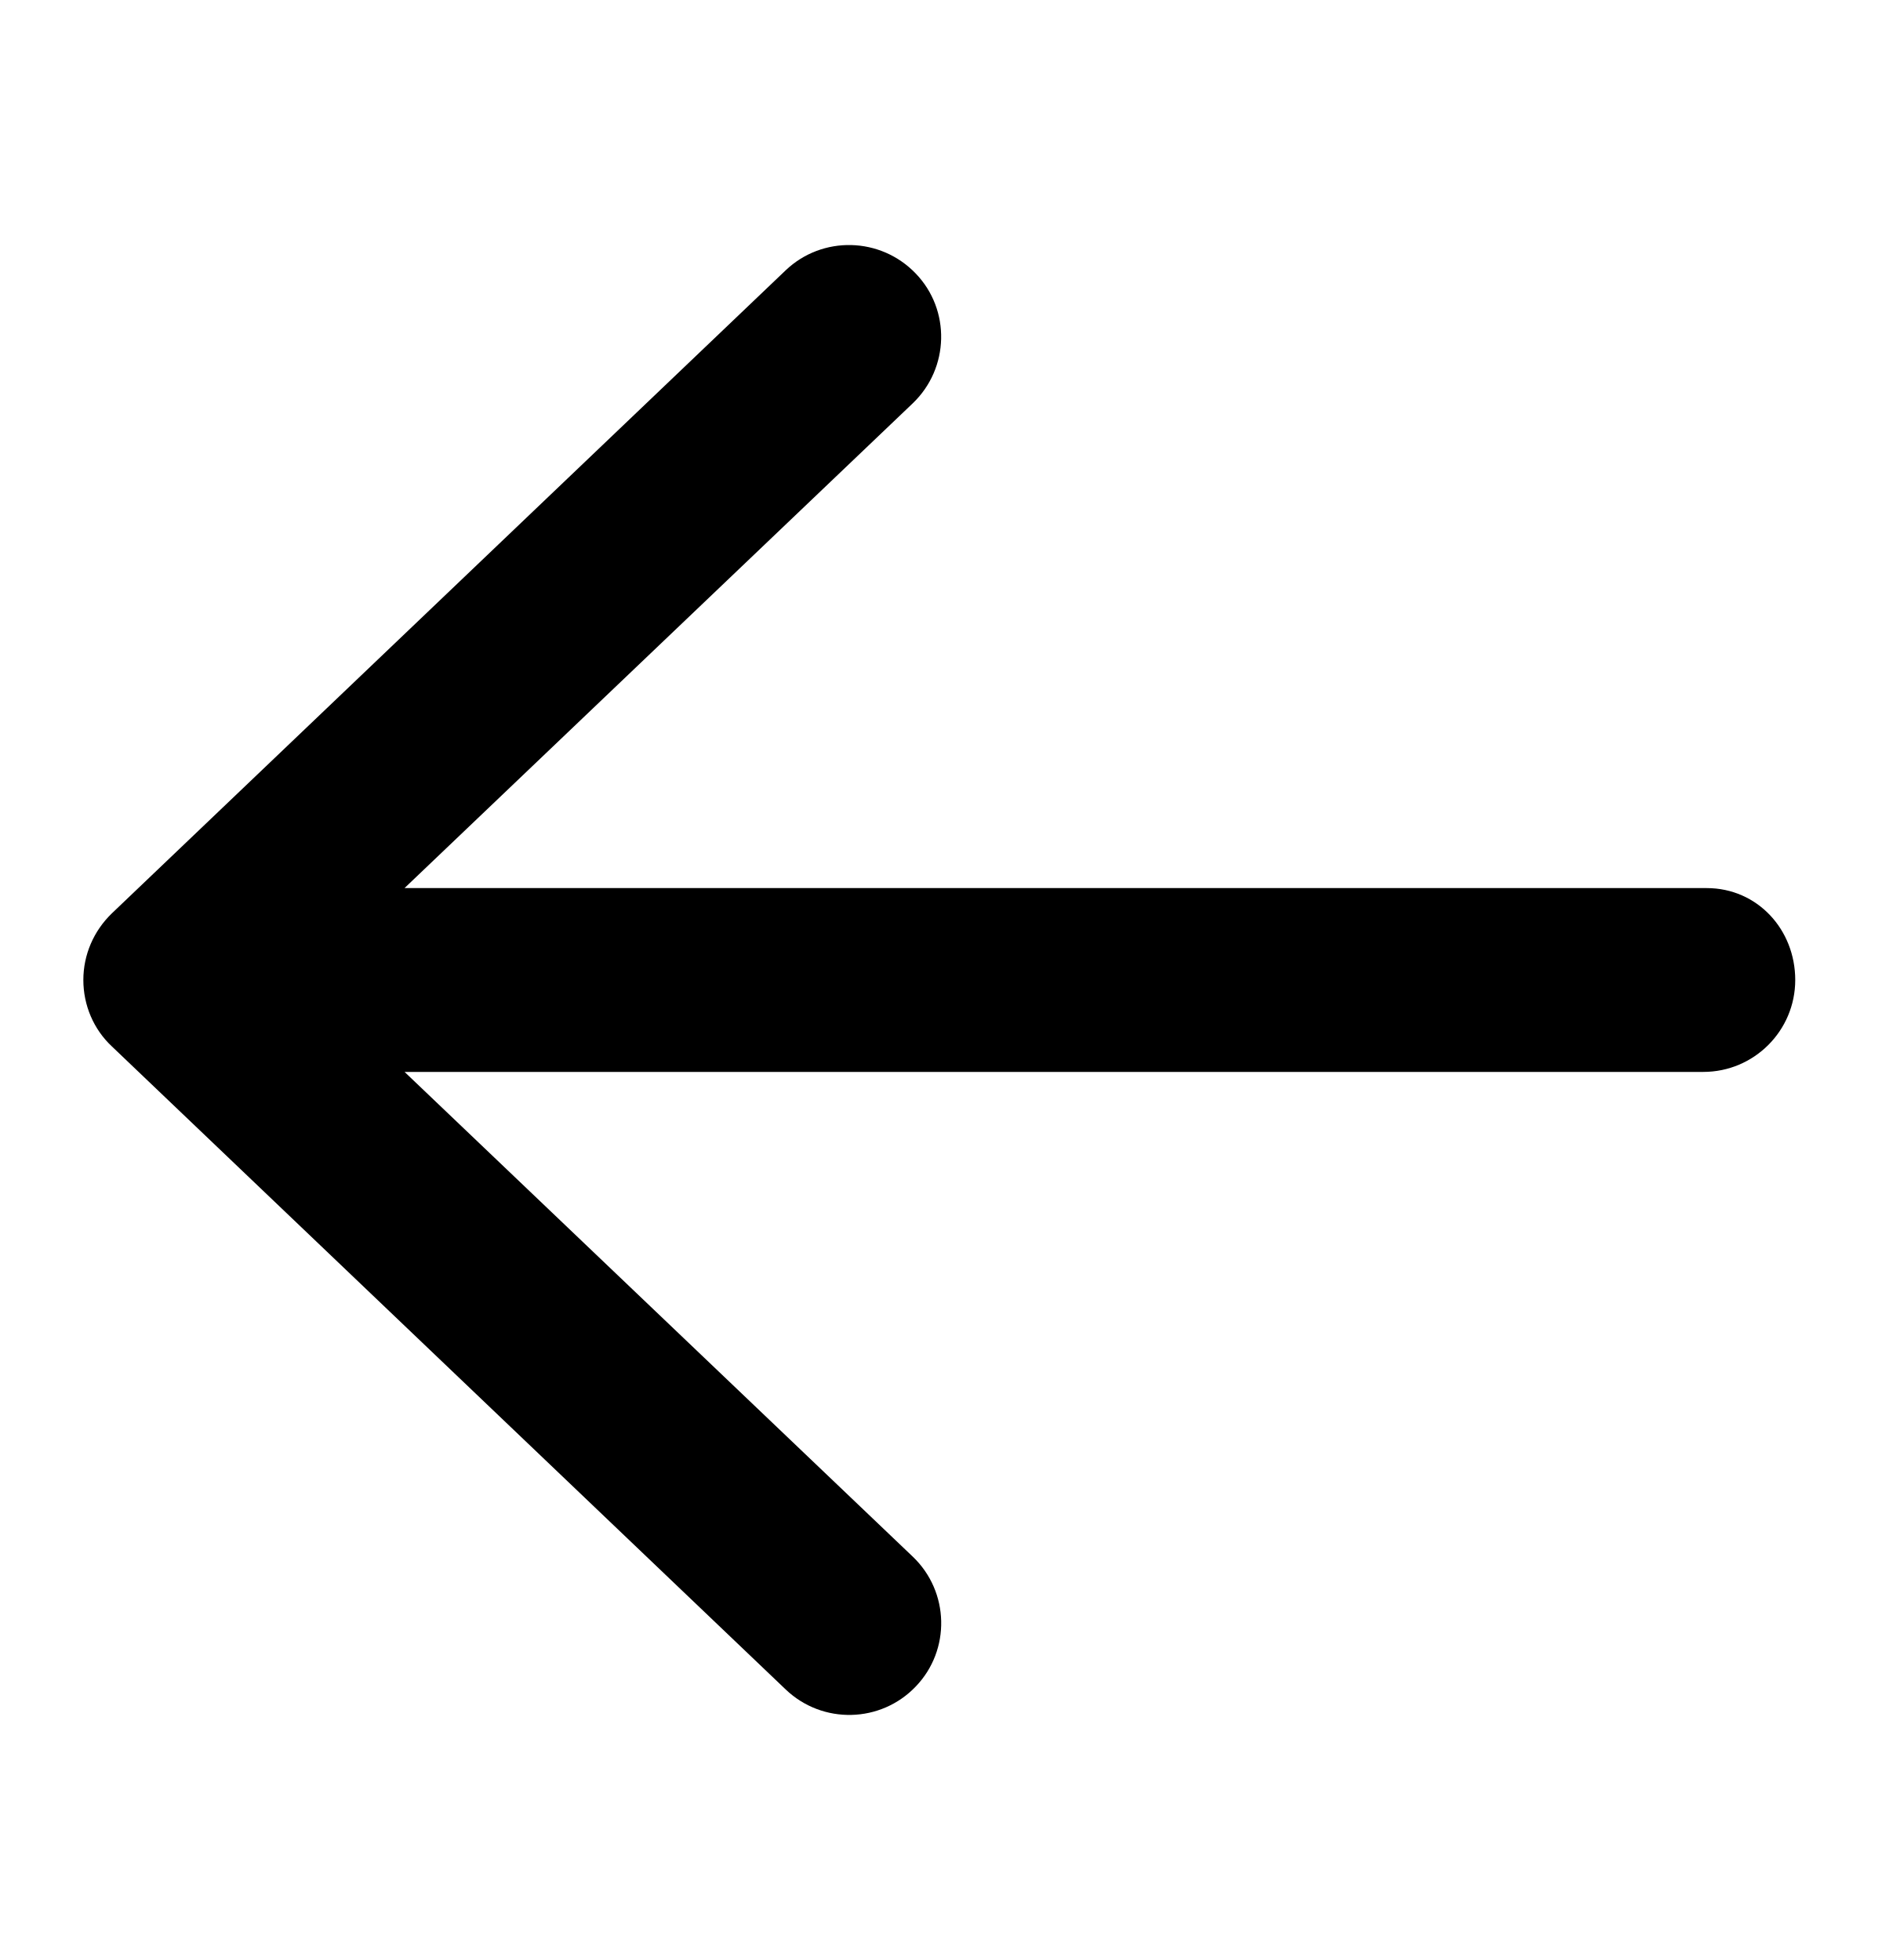
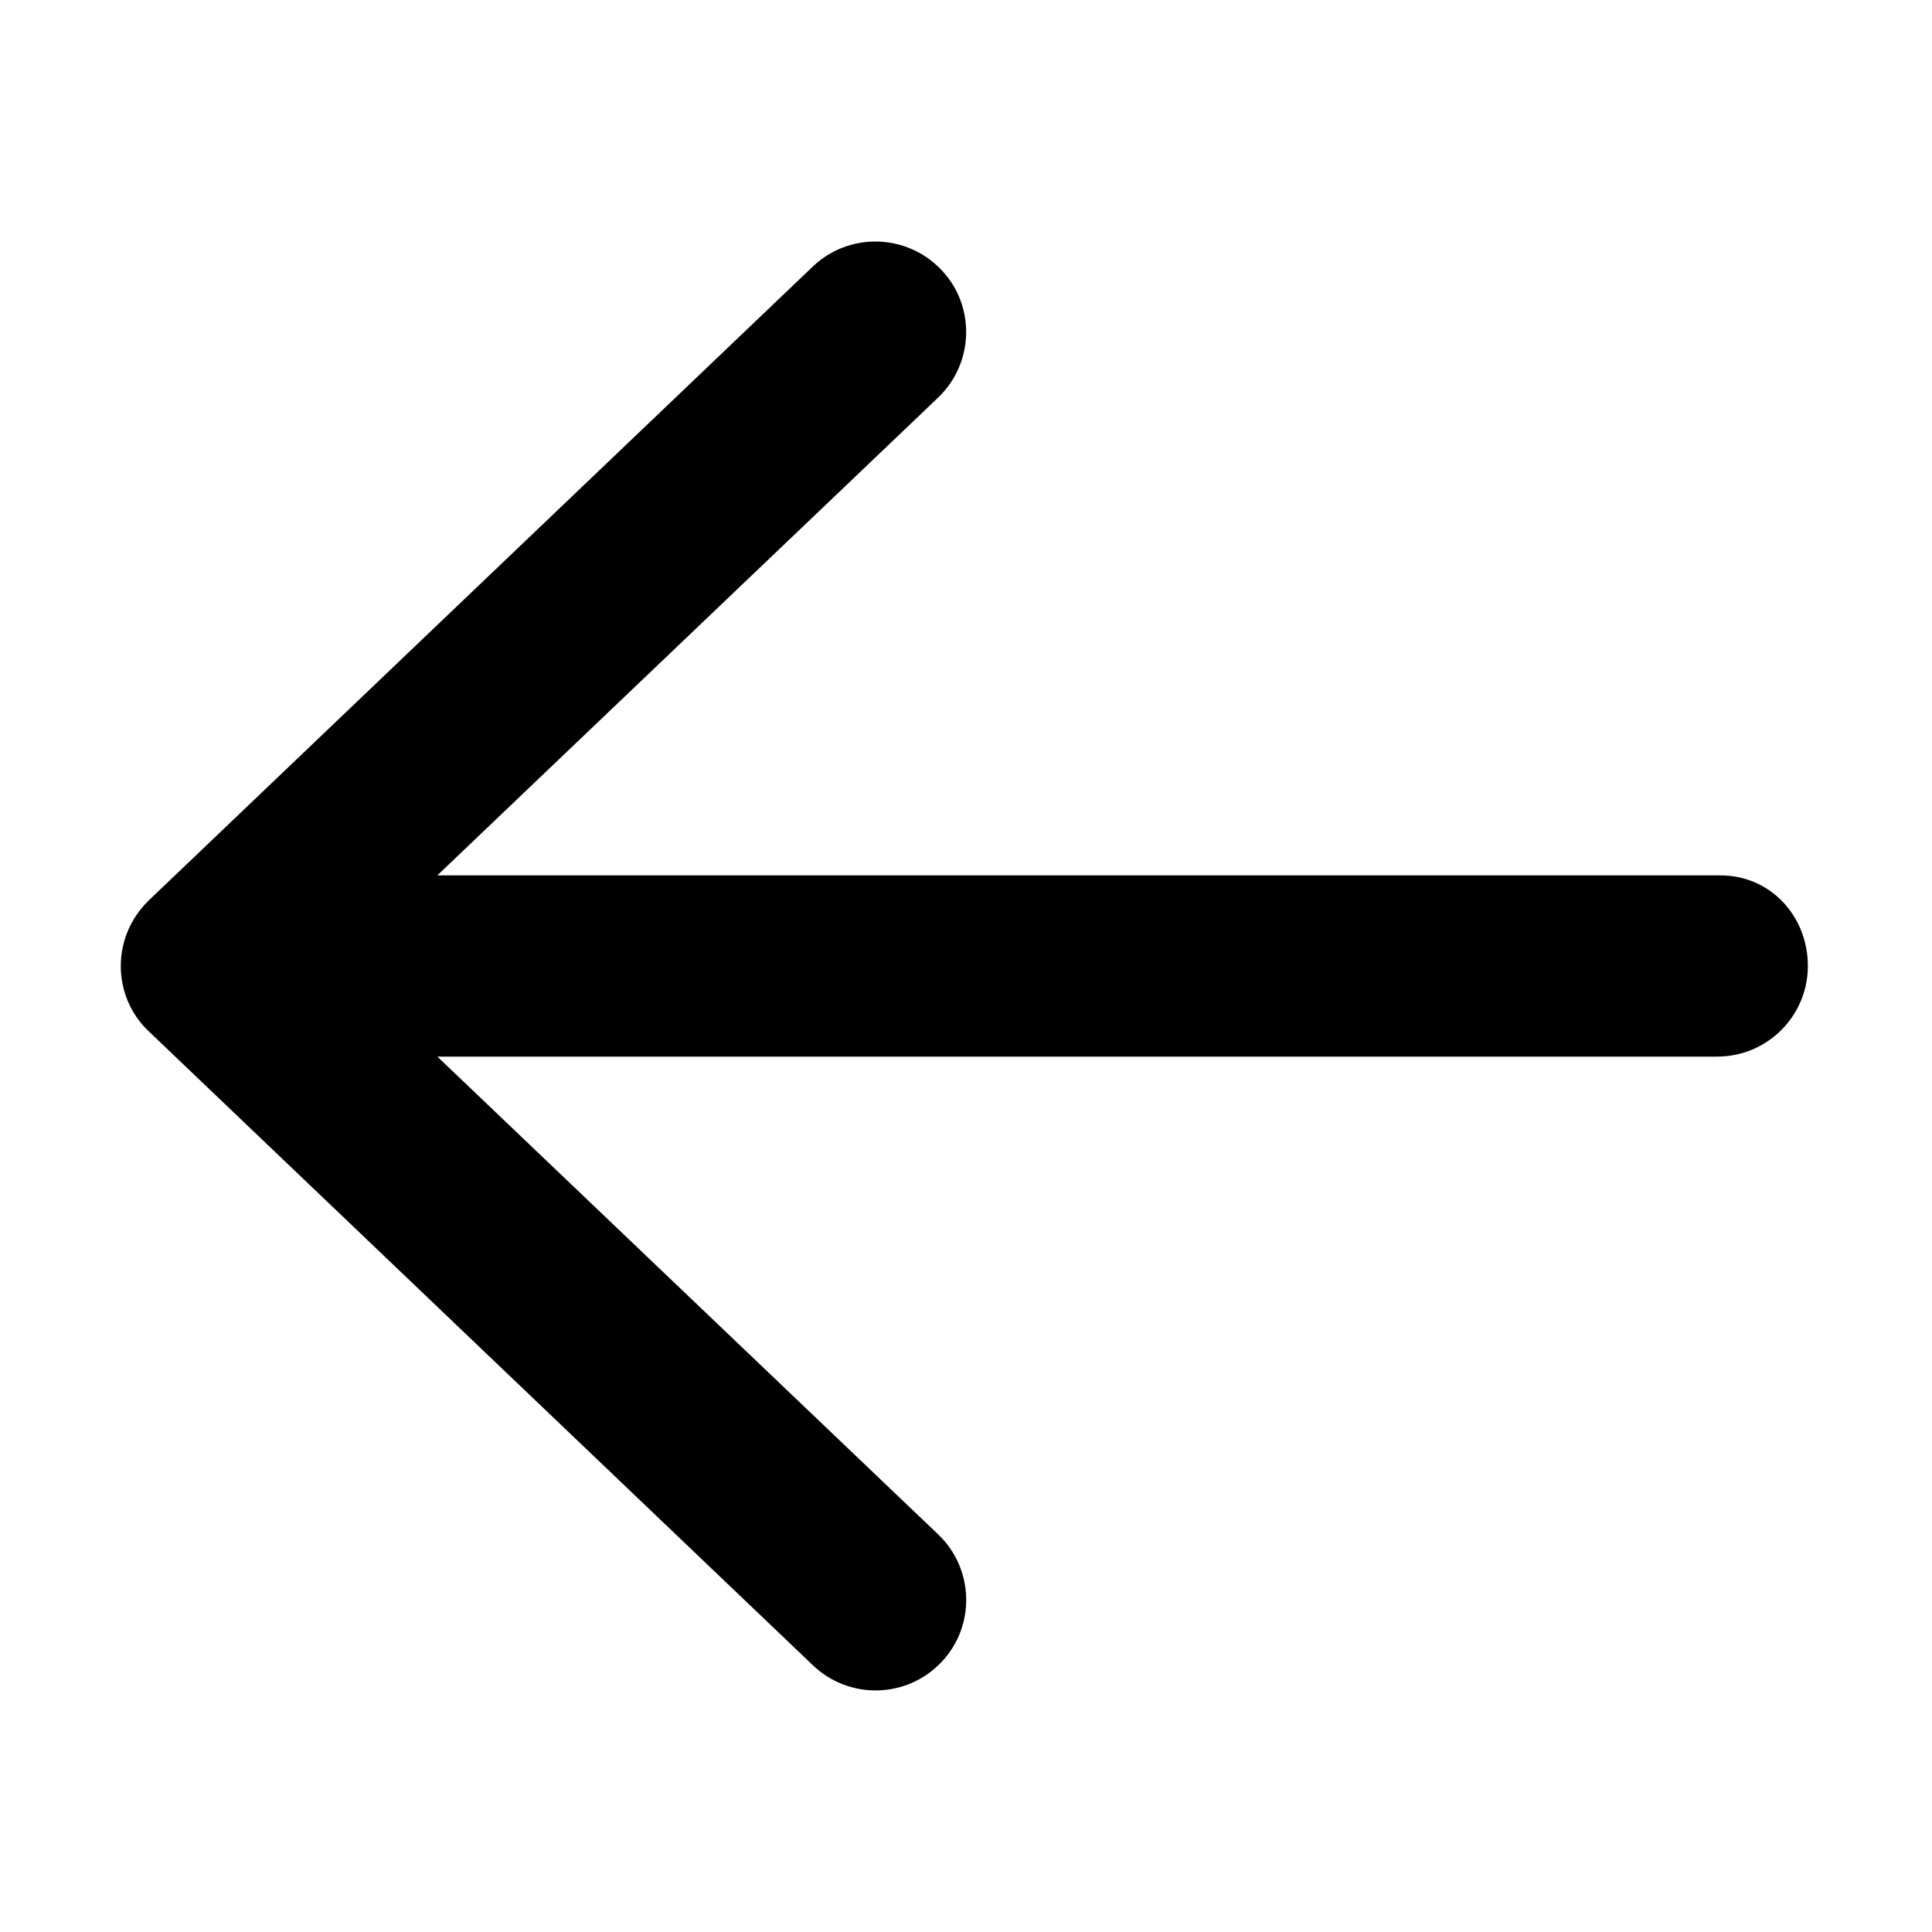
- <svg xmlns="http://www.w3.org/2000/svg" aria-hidden="true" focusable="false" data-prefix="far" data-icon="arrow-left" width="24px" height="25px" class="svg-inline--fa fa-arrow-left fa-w-14" role="img" viewBox="0 0 448 512">
+ <svg xmlns="http://www.w3.org/2000/svg" aria-hidden="true" focusable="false" data-prefix="far" data-icon="arrow-left" width="1em" height="1em" class="svg-inline--fa fa-arrow-left fa-w-14" role="img" viewBox="0 0 448 512">
  <path fill="#00000" d="M447.1 256c0 13.25-10.76 24.01-24.01 24.01H83.9l132.7 126.6c9.625 9.156 9.969 24.41 .812 33.94c-9.156 9.594-24.34 9.938-33.94 .812l-176-168C2.695 268.9 .008 262.6 .008 256S2.695 243.2 7.445 238.6l176-168C193 61.51 208.2 61.85 217.4 71.45c9.156 9.5 8.812 24.75-.812 33.94l-132.7 126.6h340.1C437.2 232 447.1 242.8 447.1 256z" />
</svg>
